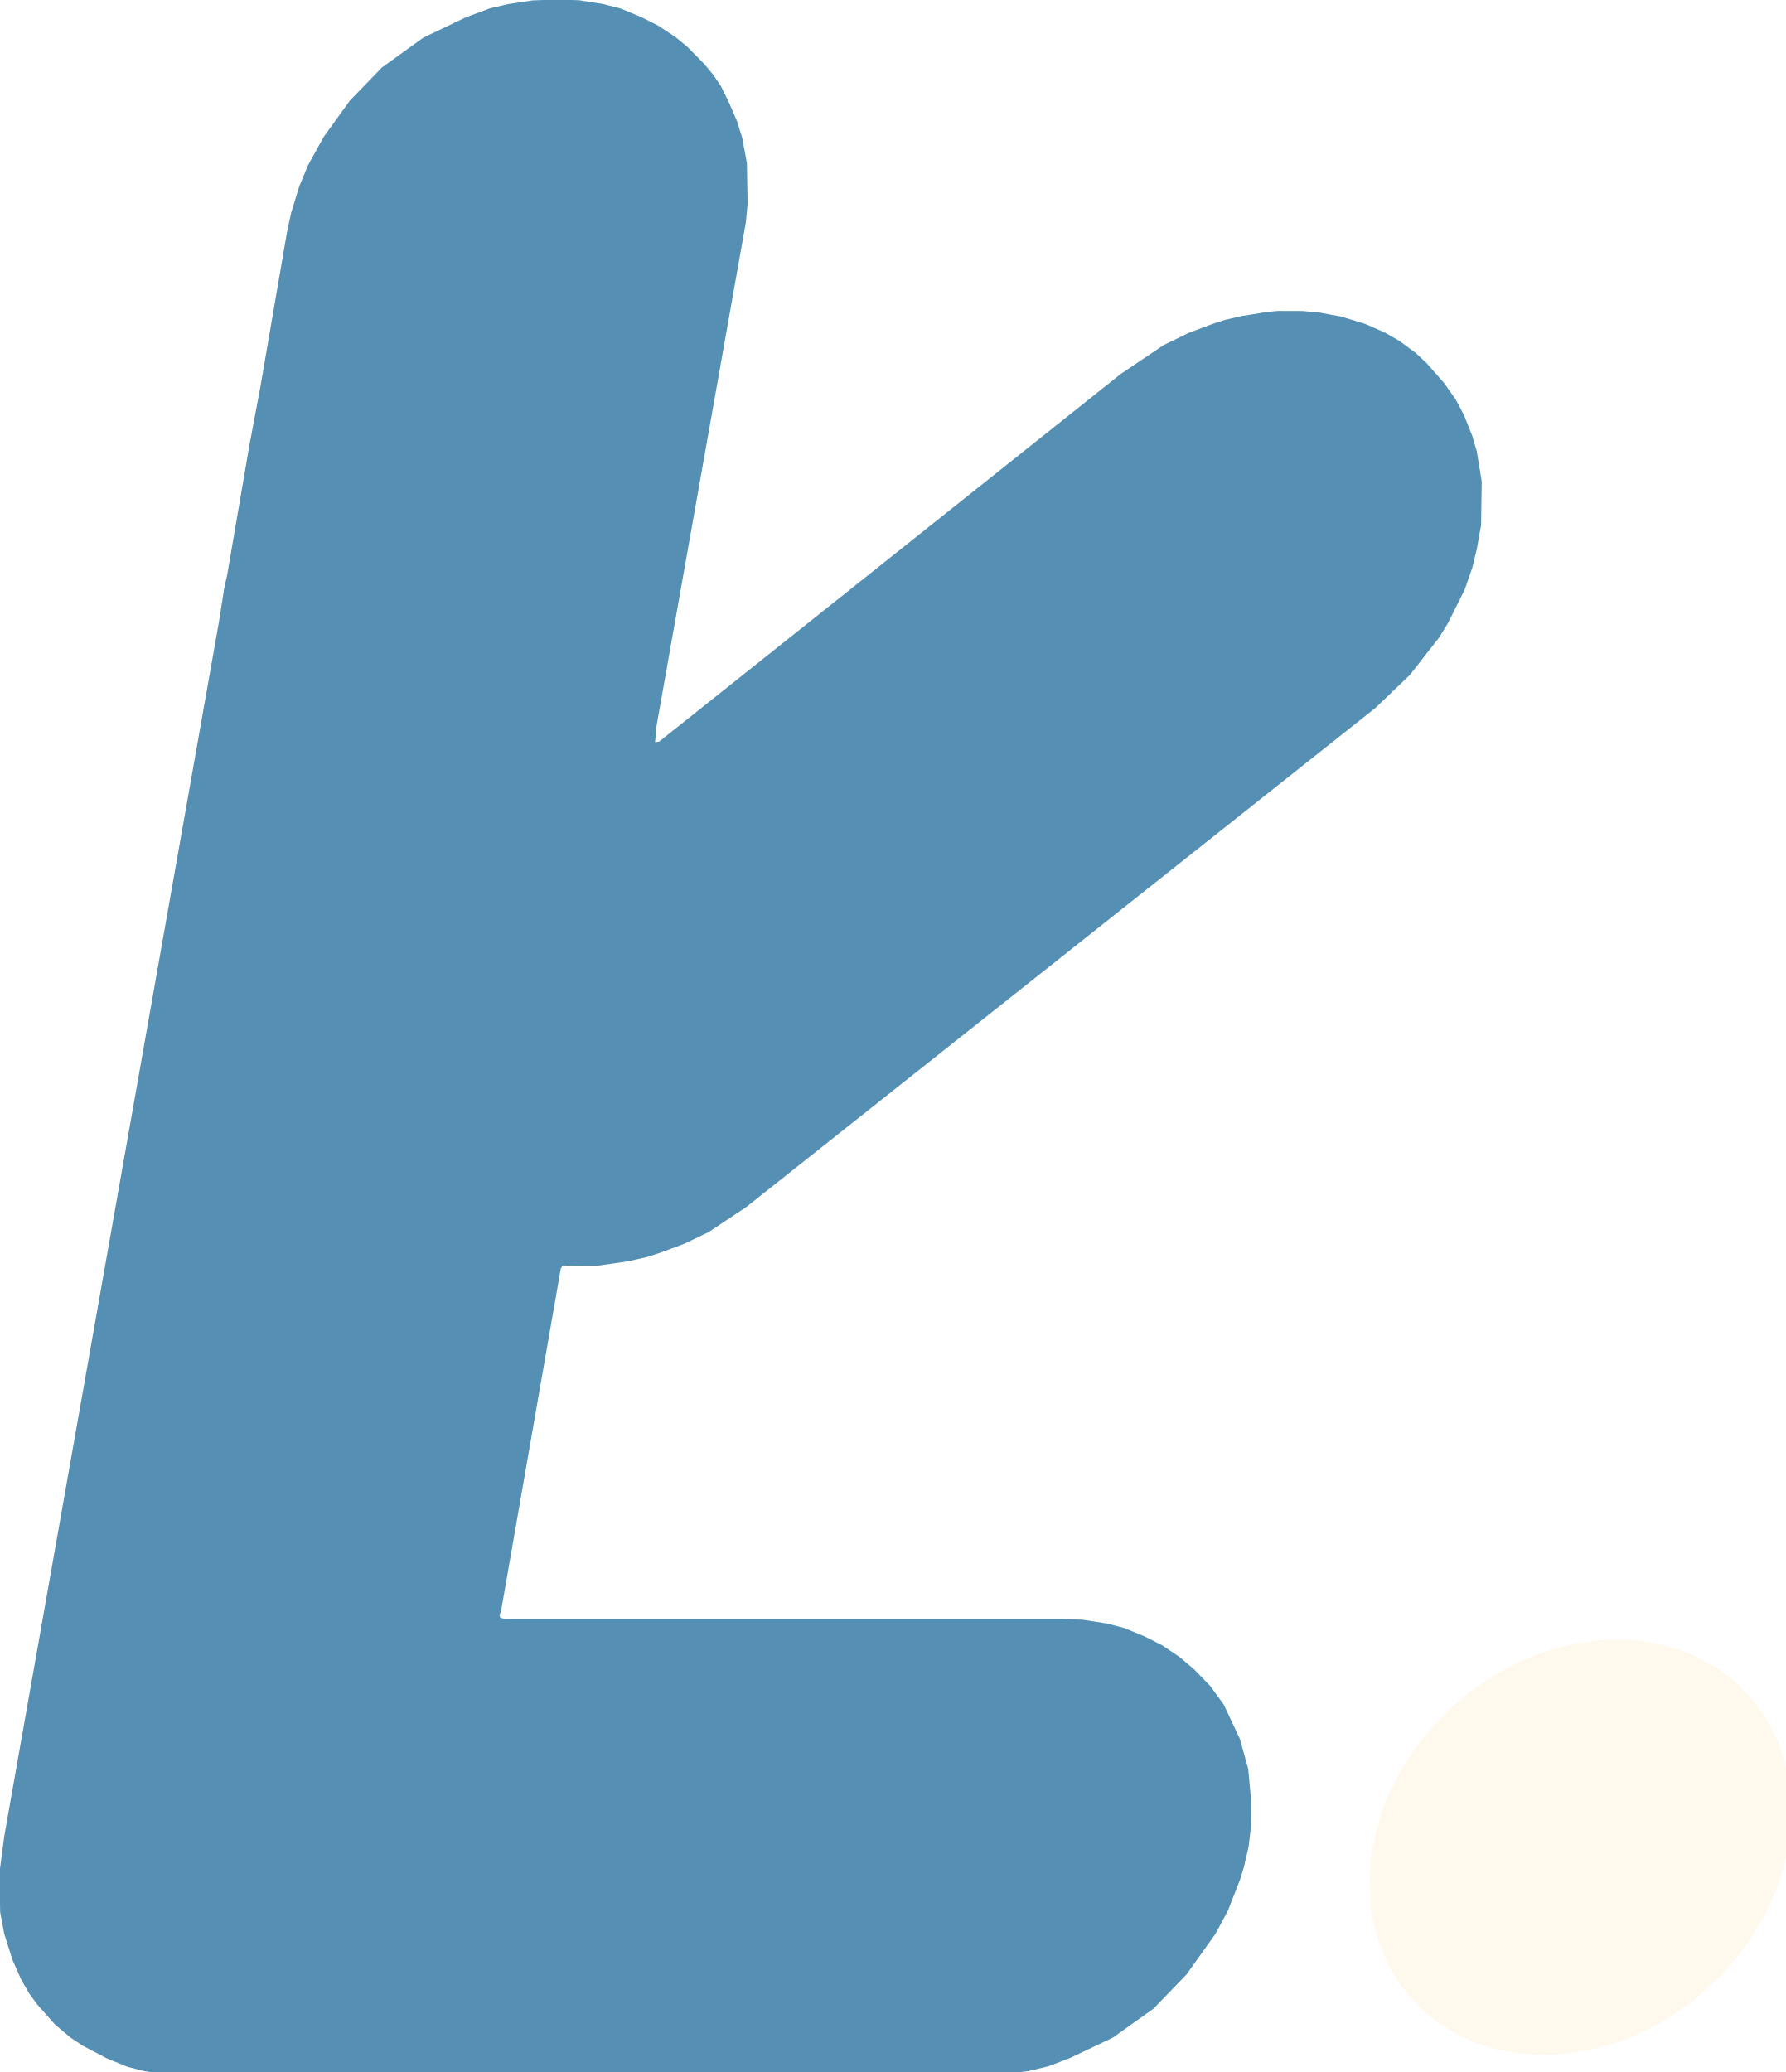
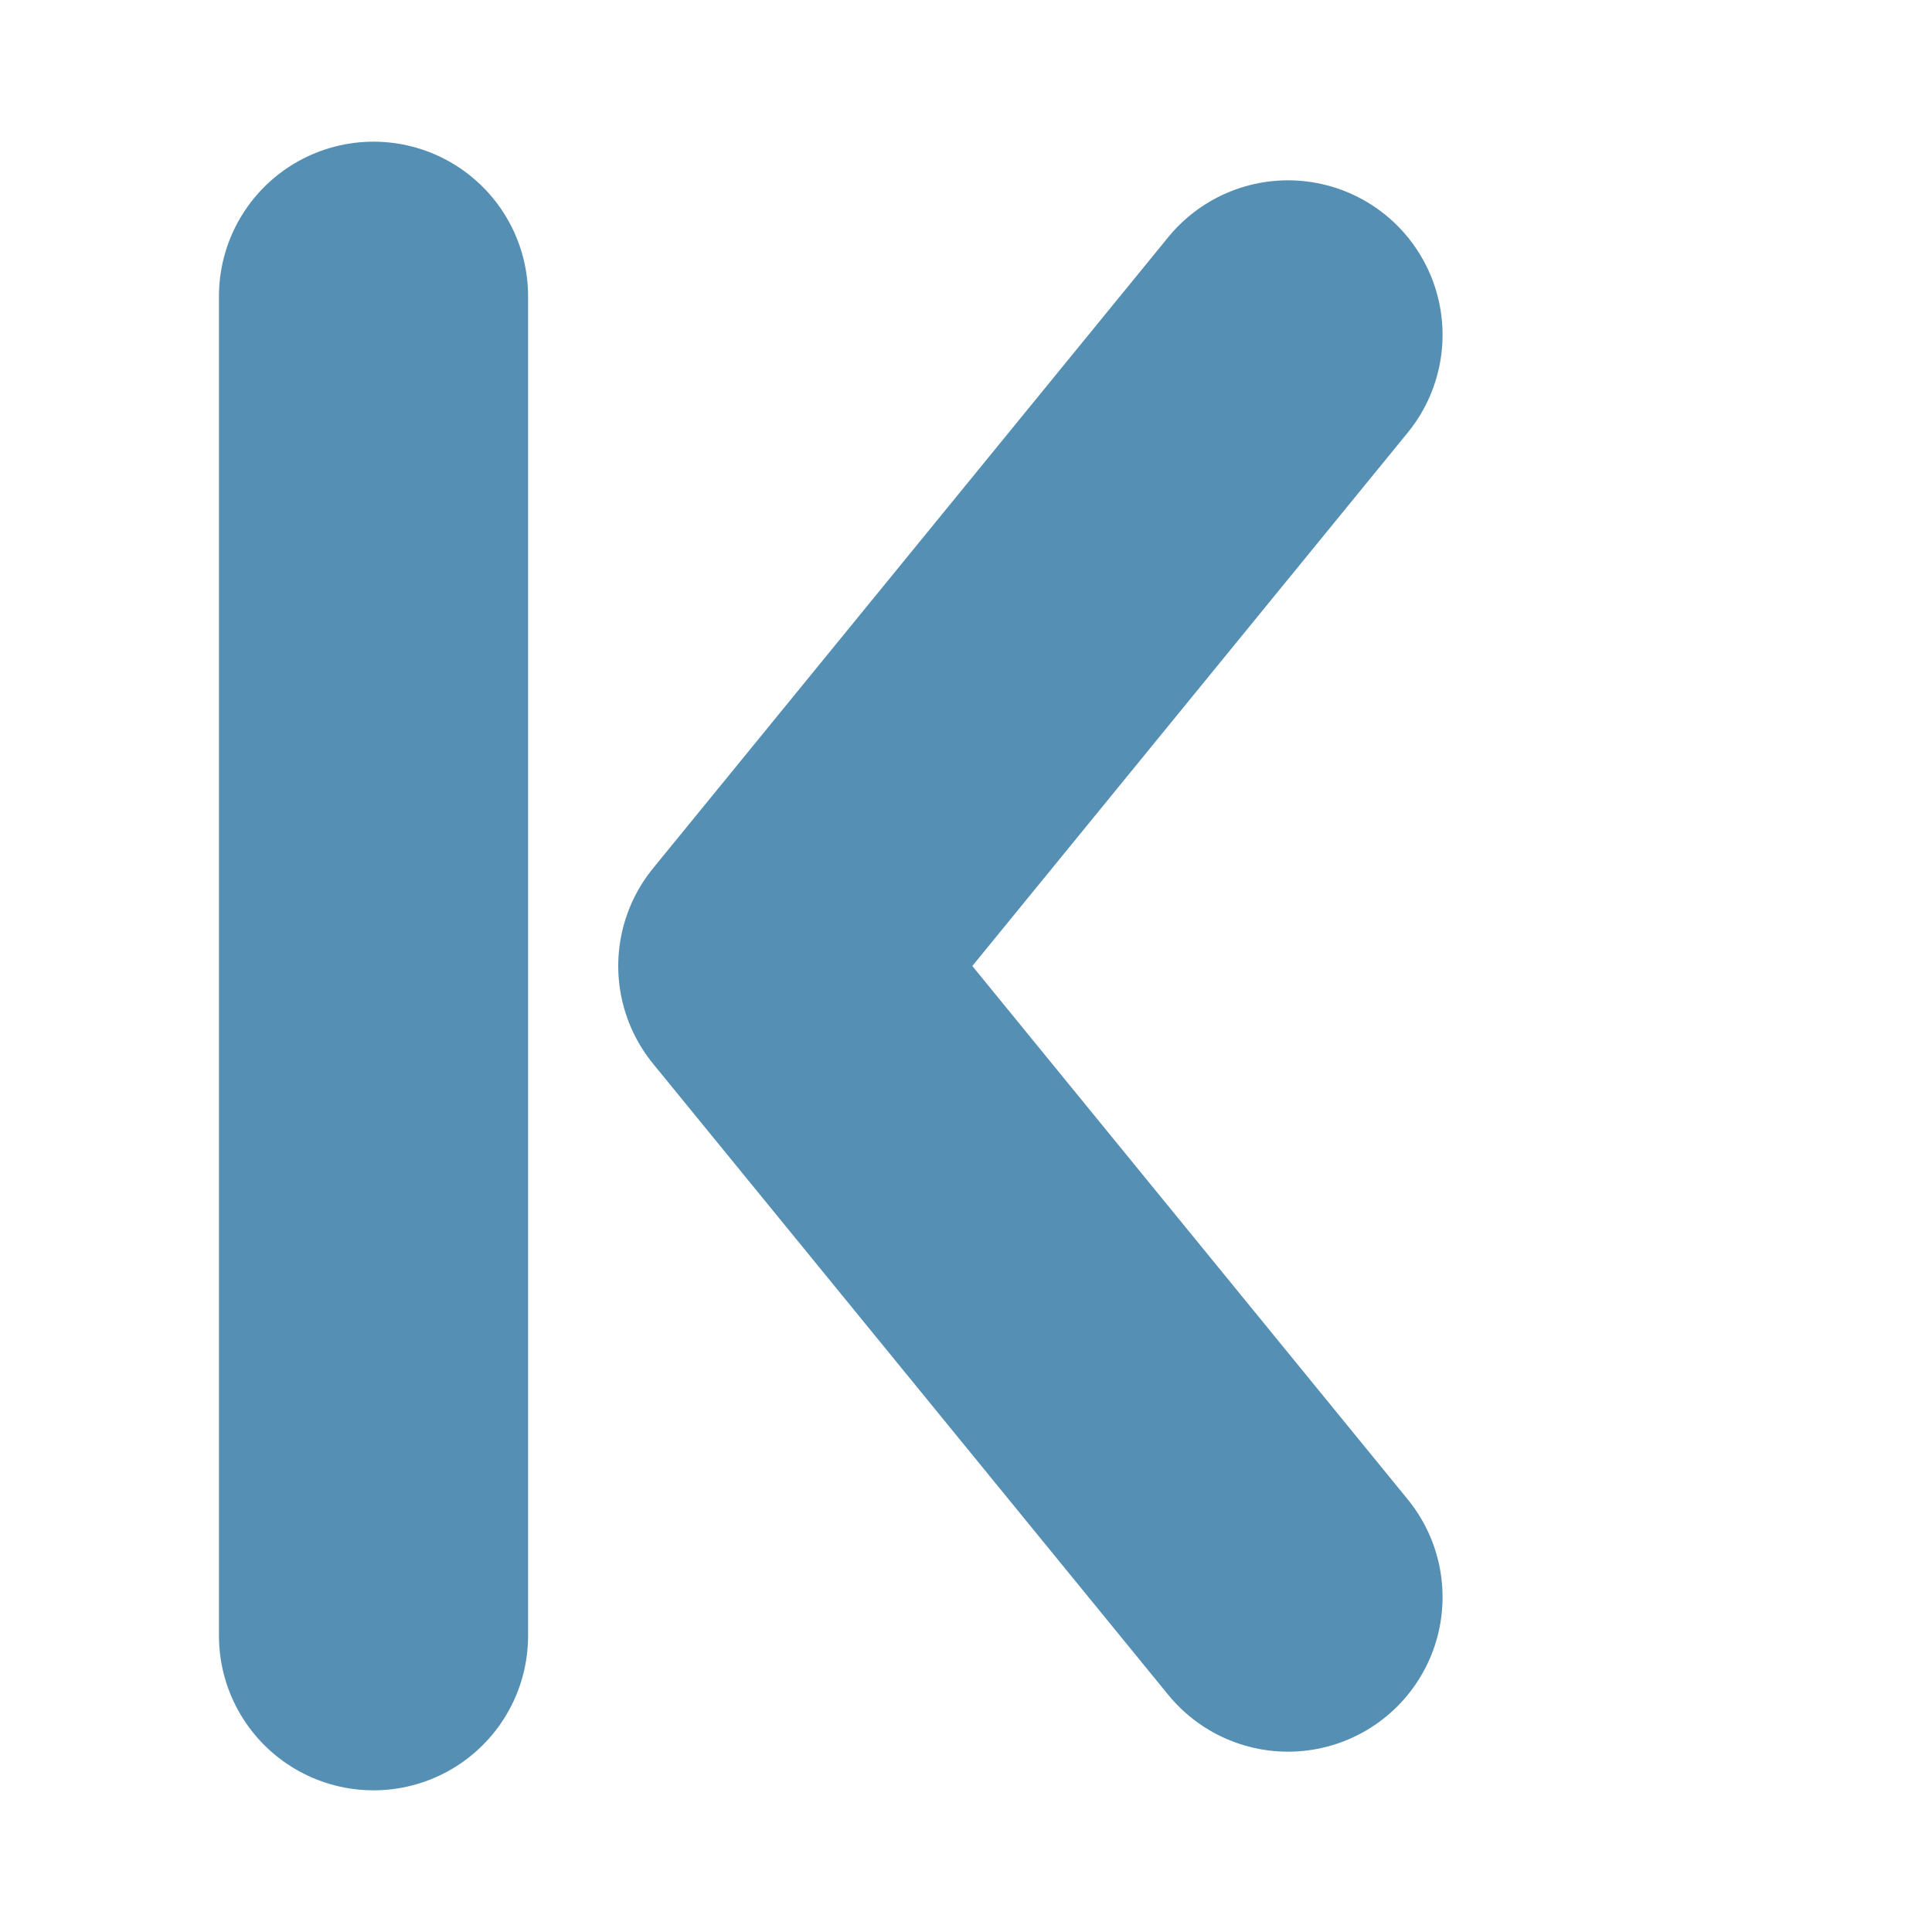
- <svg xmlns="http://www.w3.org/2000/svg" viewBox="347 310 430 499" width="430" height="499">
-   <path fill="#5590b4" fill-rule="evenodd" d="M587.00,809.75 L393.25,809.88 L387.25,809.65 L381.75,808.79 L377.70,807.75 L372.80,805.75 L367.00,802.71 L364.00,800.73 L360.25,797.57 L356.00,792.78 L354.00,790.04 L352.10,786.75 L350.00,781.98 L348.03,775.75 L347.04,770.50 L346.87,761.00 L348.02,752.25 L399.73,459.75 L401.07,451.25 L401.71,448.50 L407.06,417.25 L409.65,403.50 L416.06,366.25 L417.12,361.25 L419.12,354.75 L421.21,349.75 L424.94,343.00 L431.24,334.25 L439.00,326.24 L449.00,319.04 L459.25,314.15 L465.00,312.01 L469.31,311.00 L475.25,310.10 L481.00,309.88 L486.50,310.06 L492.36,311.00 L496.50,312.06 L501.50,314.15 L505.50,316.16 L509.77,319.00 L512.50,321.24 L516.50,325.29 L518.75,327.97 L520.62,330.75 L522.59,334.75 L524.52,339.25 L525.75,343.18 L526.88,349.25 L527.06,359.00 L526.64,363.50 L505.09,485.00 L504.76,488.75 L505.75,488.60 L617.00,400.00 L627.25,393.11 L633.25,390.20 L638.75,388.11 L642.00,387.04 L646.00,386.12 L652.25,385.12 L654.75,384.88 L660.75,384.90 L664.75,385.27 L670.00,386.24 L675.78,388.00 L680.50,390.08 L684.00,392.08 L688.00,395.04 L690.50,397.36 L694.80,402.25 L697.62,406.25 L699.59,410.00 L701.59,415.00 L702.68,418.75 L703.86,426.00 L703.70,436.50 L702.67,442.25 L701.58,446.75 L699.75,452.00 L695.75,460.02 L693.62,463.50 L686.60,472.50 L678.25,480.50 L526.75,600.67 L517.62,606.75 L511.75,609.56 L506.00,611.70 L502.75,612.75 L498.35,613.75 L490.75,614.85 L483.00,614.78 L482.37,615.00 L482.06,615.50 L467.67,698.00 L467.29,699.00 L467.50,699.61 L468.50,699.88 L602.25,699.88 L607.75,700.08 L613.64,701.00 L617.75,702.07 L622.75,704.14 L626.92,706.25 L631.00,709.00 L634.57,712.00 L638.50,716.07 L641.72,720.50 L645.60,728.75 L647.62,736.00 L648.36,744.00 L648.39,749.00 L647.71,754.75 L646.56,759.75 L645.62,762.75 L642.75,770.10 L639.72,775.75 L632.75,785.52 L624.80,793.75 L615.00,800.73 L604.75,805.61 L599.50,807.62 L594.75,808.76 L587.00,809.75 Z" />
-   <path fill="#fff8ec" fill-rule="evenodd" d="M722.75,804.76 L718.00,804.87 L713.00,804.58 L707.25,803.50 L702.00,801.81 L698.25,800.10 L693.00,796.87 L689.25,793.73 L686.23,790.50 L684.00,787.62 L681.25,782.97 L679.25,778.25 L677.93,773.75 L677.03,768.50 L676.85,762.25 L677.09,758.00 L678.15,752.00 L679.92,746.00 L681.97,741.00 L684.16,736.75 L687.85,731.00 L691.61,726.25 L696.25,721.48 L700.25,718.04 L705.93,714.00 L710.81,711.25 L716.00,708.89 L720.75,707.24 L726.25,705.87 L732.00,705.02 L737.25,704.88 L741.75,705.11 L747.75,706.20 L751.50,707.33 L755.75,709.05 L760.50,711.72 L763.50,713.88 L765.93,716.00 L768.78,719.00 L771.50,722.60 L773.39,725.75 L775.07,729.25 L776.51,733.25 L777.58,737.50 L778.04,741.00 L778.34,745.00 L778.27,748.75 L777.69,754.50 L776.59,759.50 L774.97,764.50 L773.55,768.00 L771.58,772.00 L768.56,777.00 L765.75,780.88 L761.74,785.50 L755.00,791.68 L748.00,796.51 L743.75,798.83 L740.00,800.53 L736.75,801.78 L730.50,803.58 L722.75,804.76 Z" />
+ <svg xmlns="http://www.w3.org/2000/svg" width="300" height="300" viewBox="0 0 300 300">
+   <g id="base" stroke="#5590b4" stroke-width="48" stroke-linecap="round" fill="none">
+     <line x1="58" y1="46" x2="58" y2="254" />
+   </g>
+   <g id="accent" stroke="#5590b4" stroke-width="48" stroke-linecap="round" stroke-linejoin="round" fill="none">
+     <polyline points="200,52 120,150 200,248" />
+   </g>
</svg>
